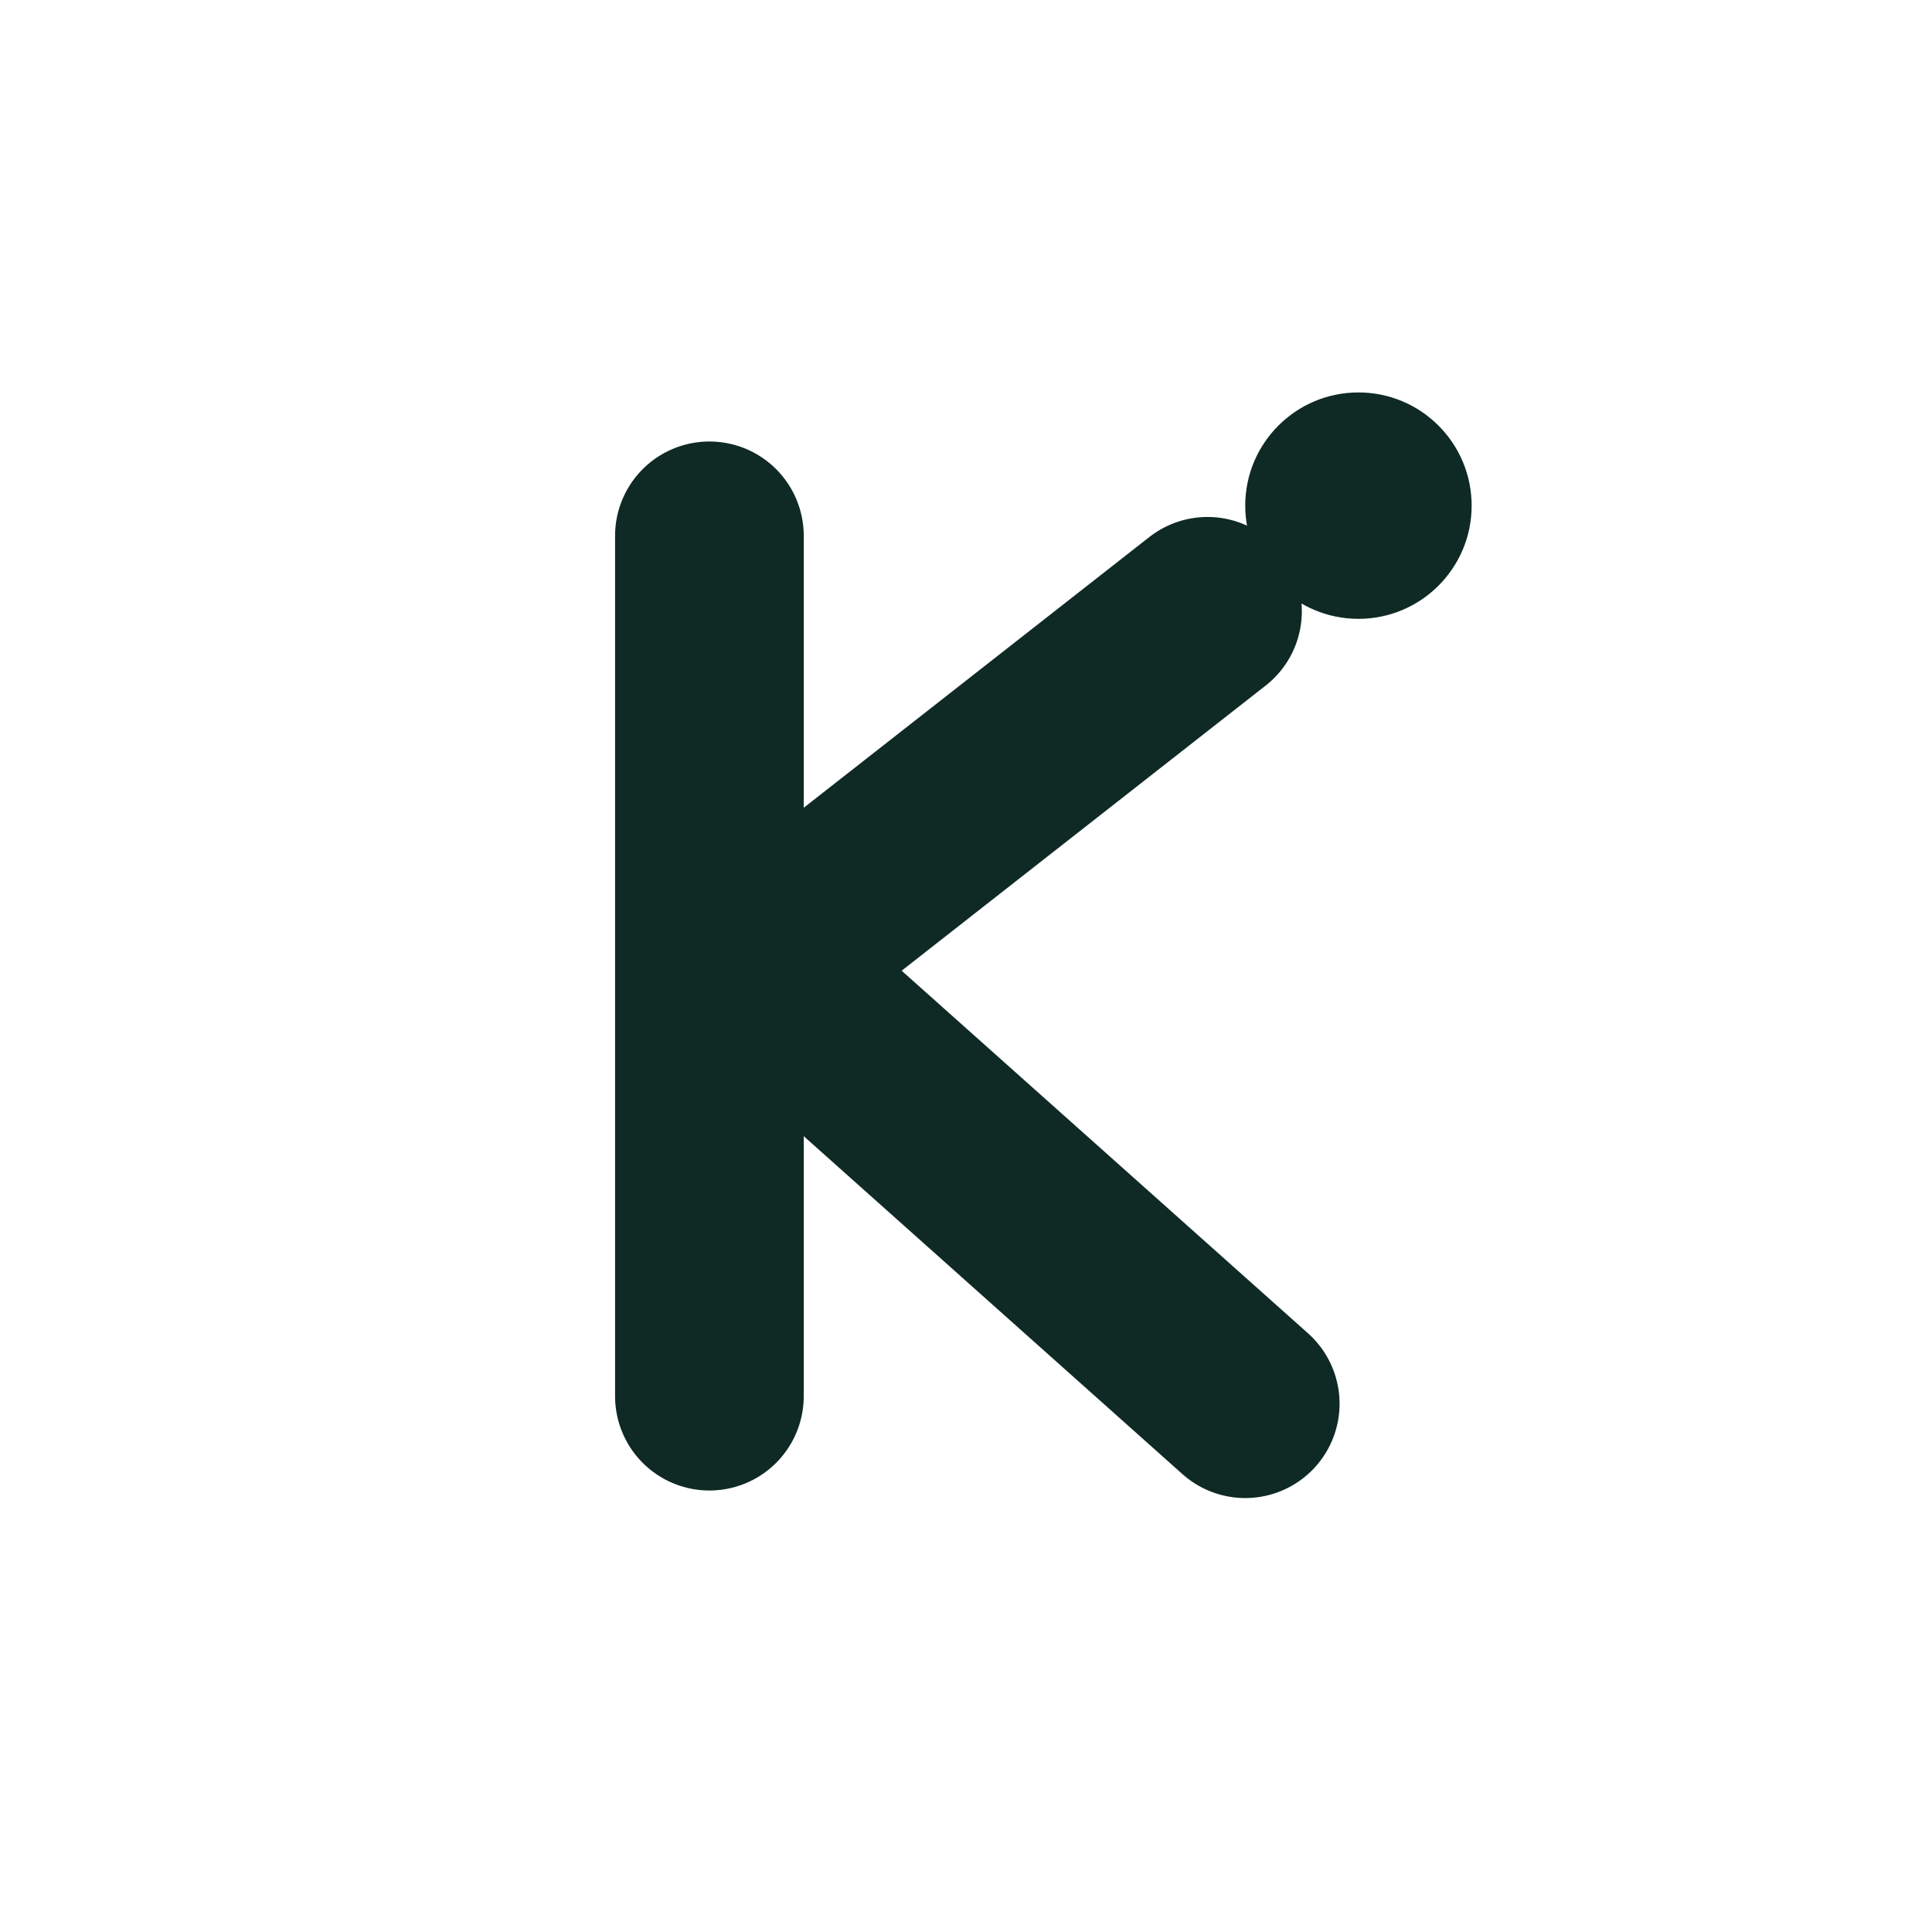
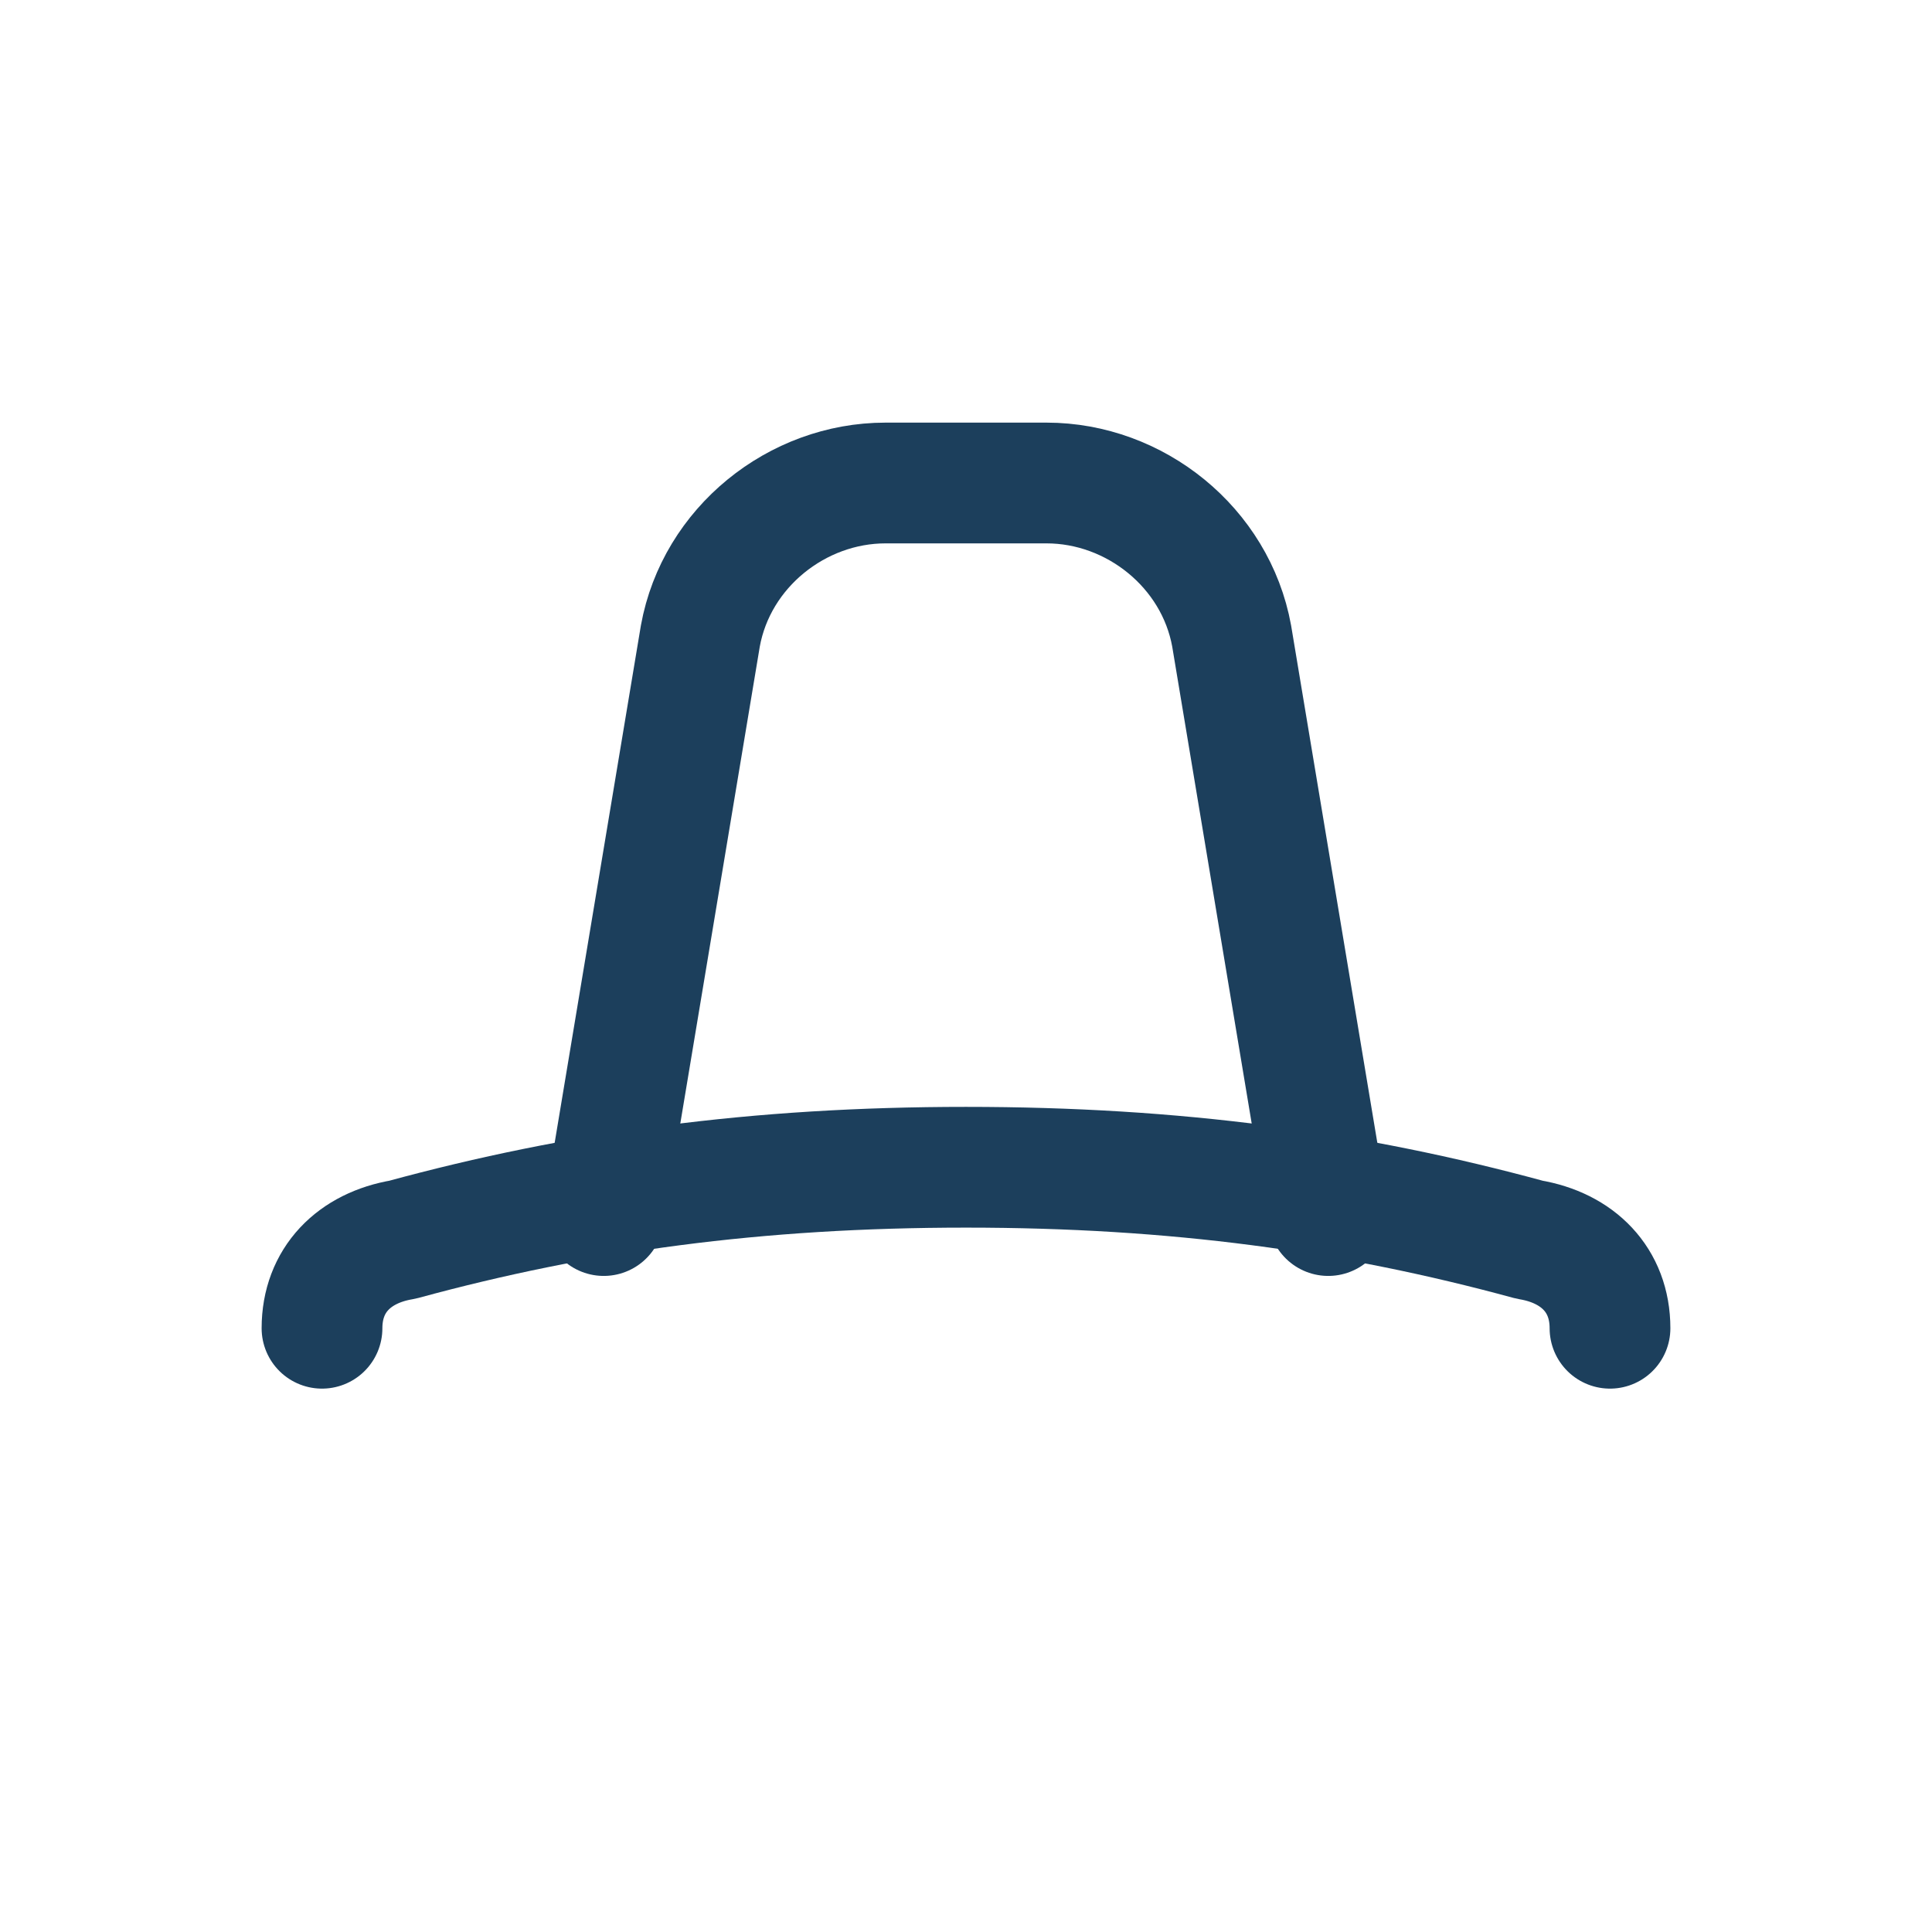
- <svg xmlns="http://www.w3.org/2000/svg" width="512" height="512" viewBox="0 0 512 512" fill="none">
-   <g stroke="#0f2a24" stroke-width="50" stroke-linecap="round" stroke-linejoin="round">
-     <path d="M188 142 V370" />
-     <path d="M200 256 L320 162" />
-     <path d="M200 256 L330 372" />
+ <svg xmlns="http://www.w3.org/2000/svg" width="512" height="512" viewBox="0 0 24 24" fill="none">
+   <g stroke="#1C3F5C" stroke-width="1.5" stroke-linecap="round" stroke-linejoin="round" fill="none">
+     <path d="M4 16.5c0-.6.4-1 1-1.1 2.2-.6 4.4-.9 7-.9s4.8.3 7 .9c.6.1 1 .5 1 1.1" />
+     <path d="M7.5 15.1l1.2-7.2c.2-1.1 1.2-1.9 2.3-1.9h2c1.1 0 2.1.8 2.3 1.9l1.2 7.2" />
  </g>
-   <circle cx="360" cy="134" r="30" fill="#0f2a24" />
</svg>
